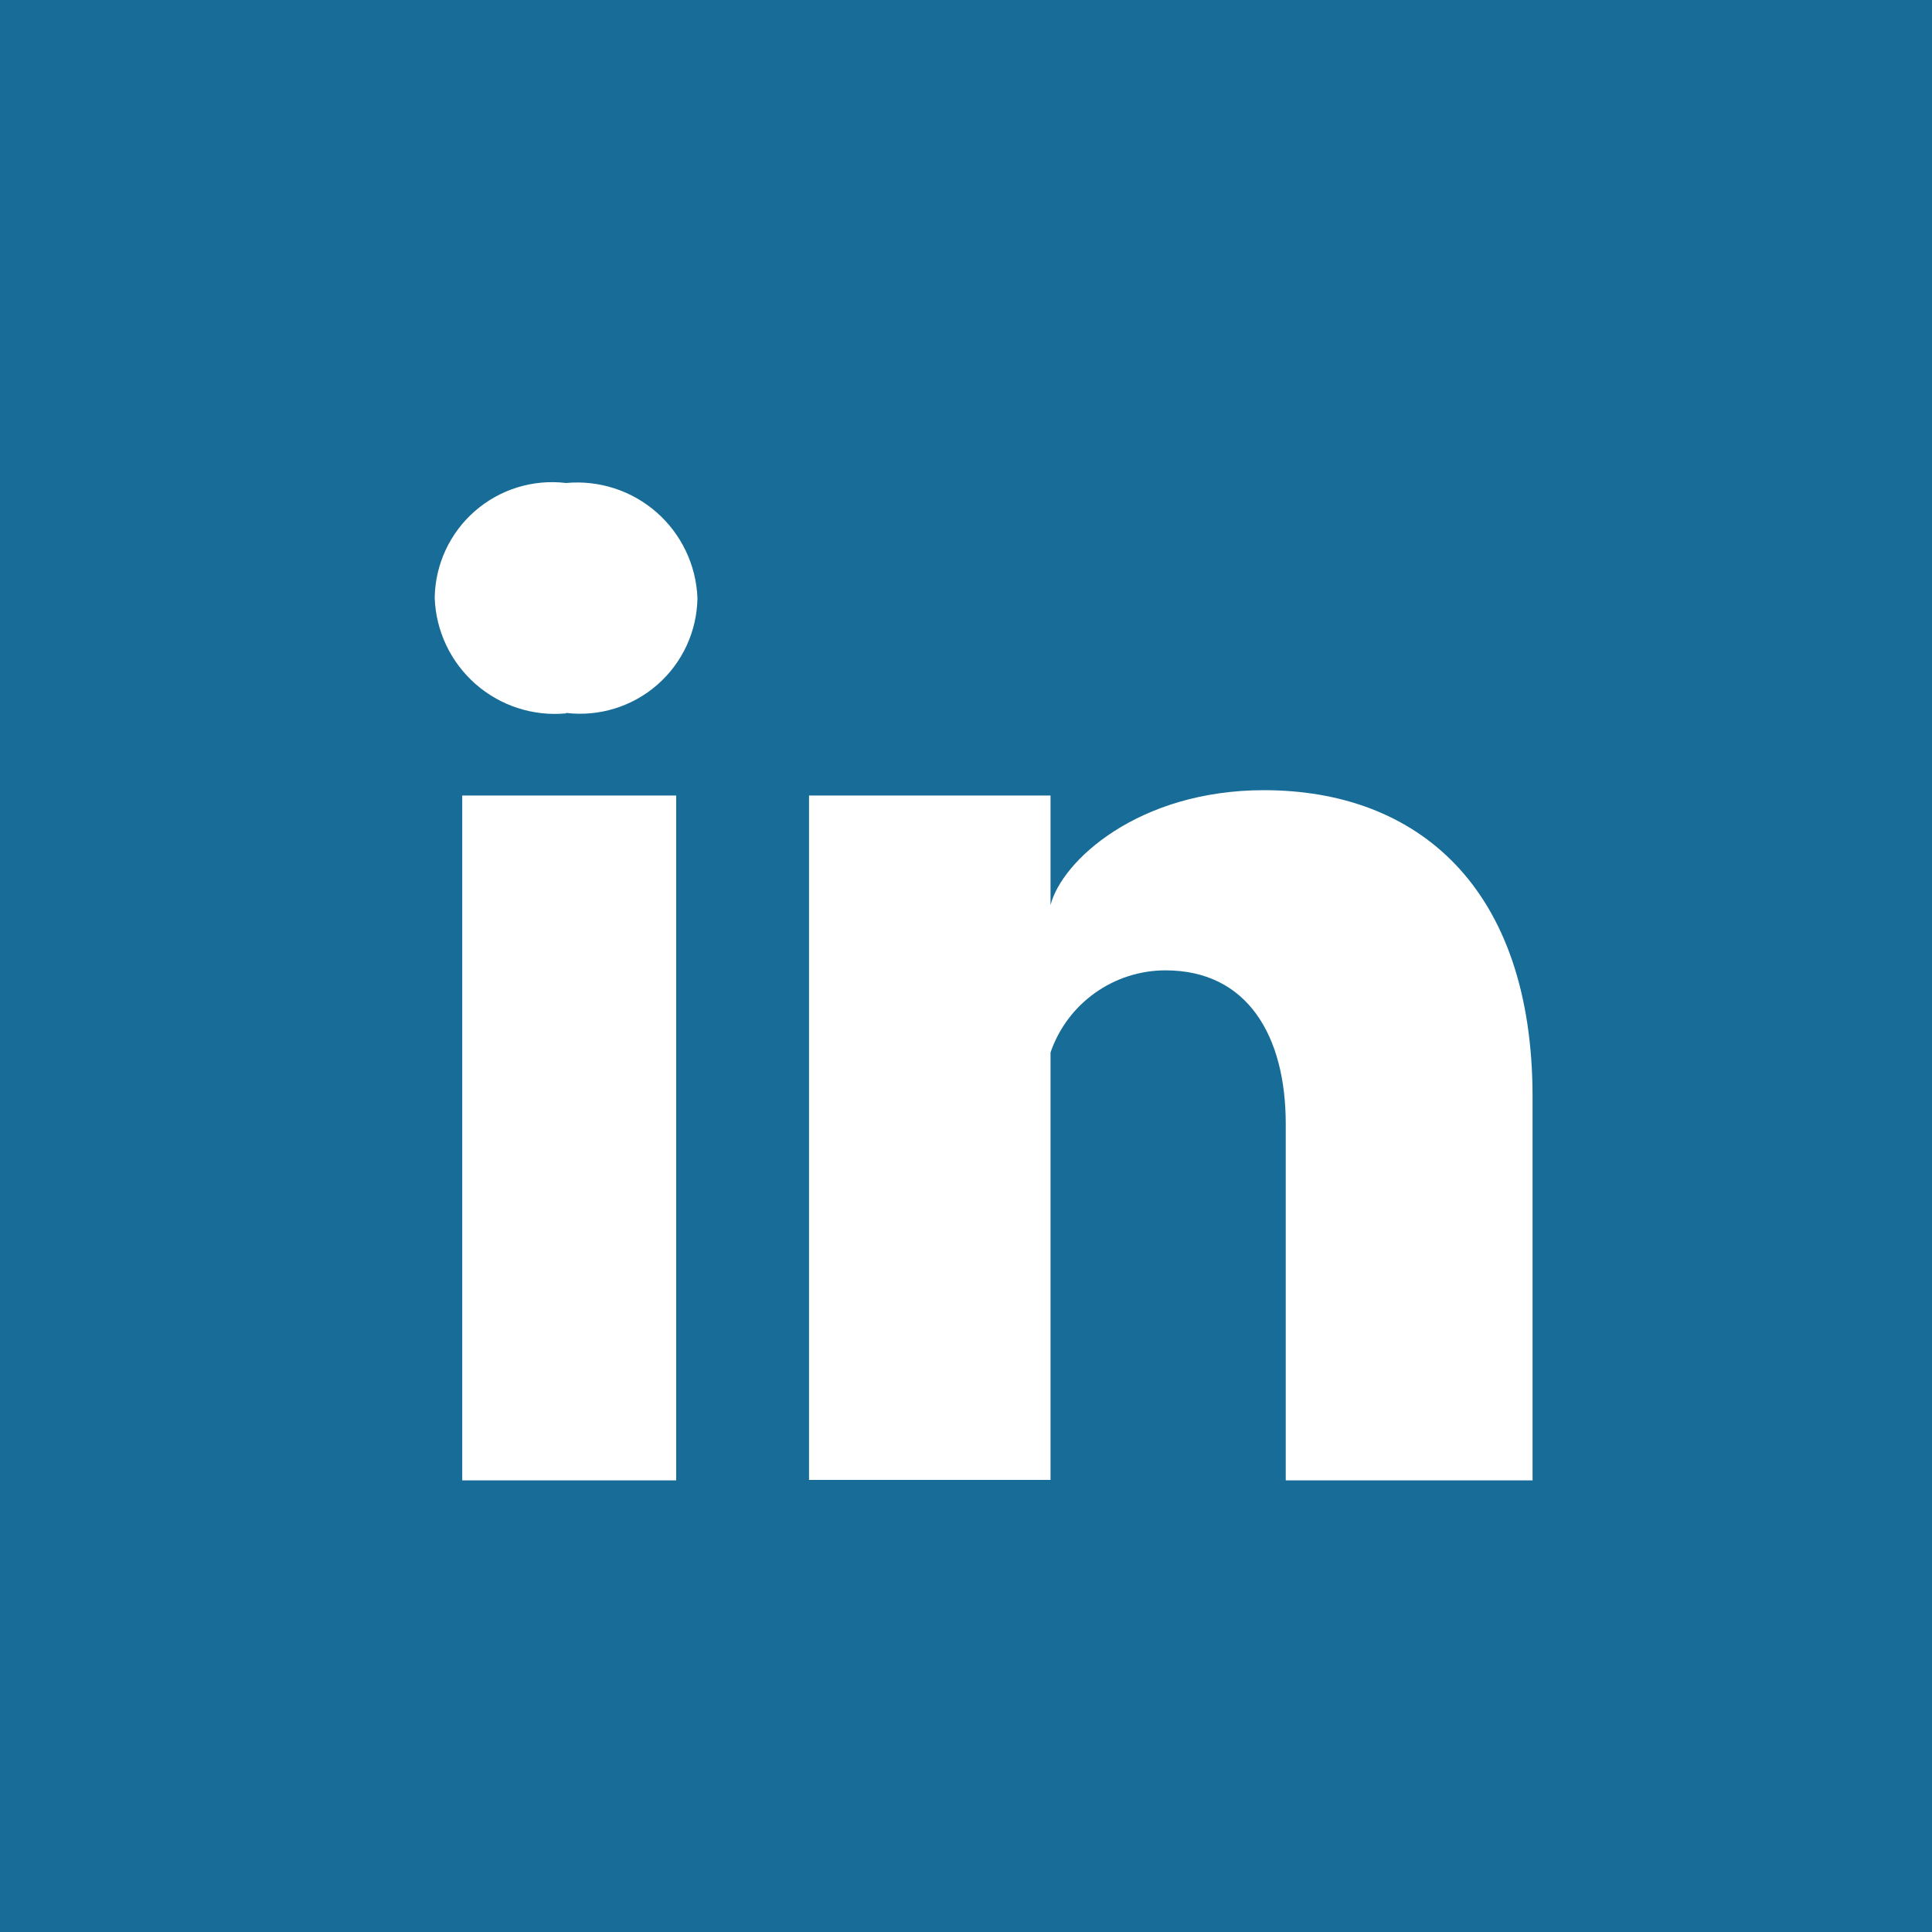
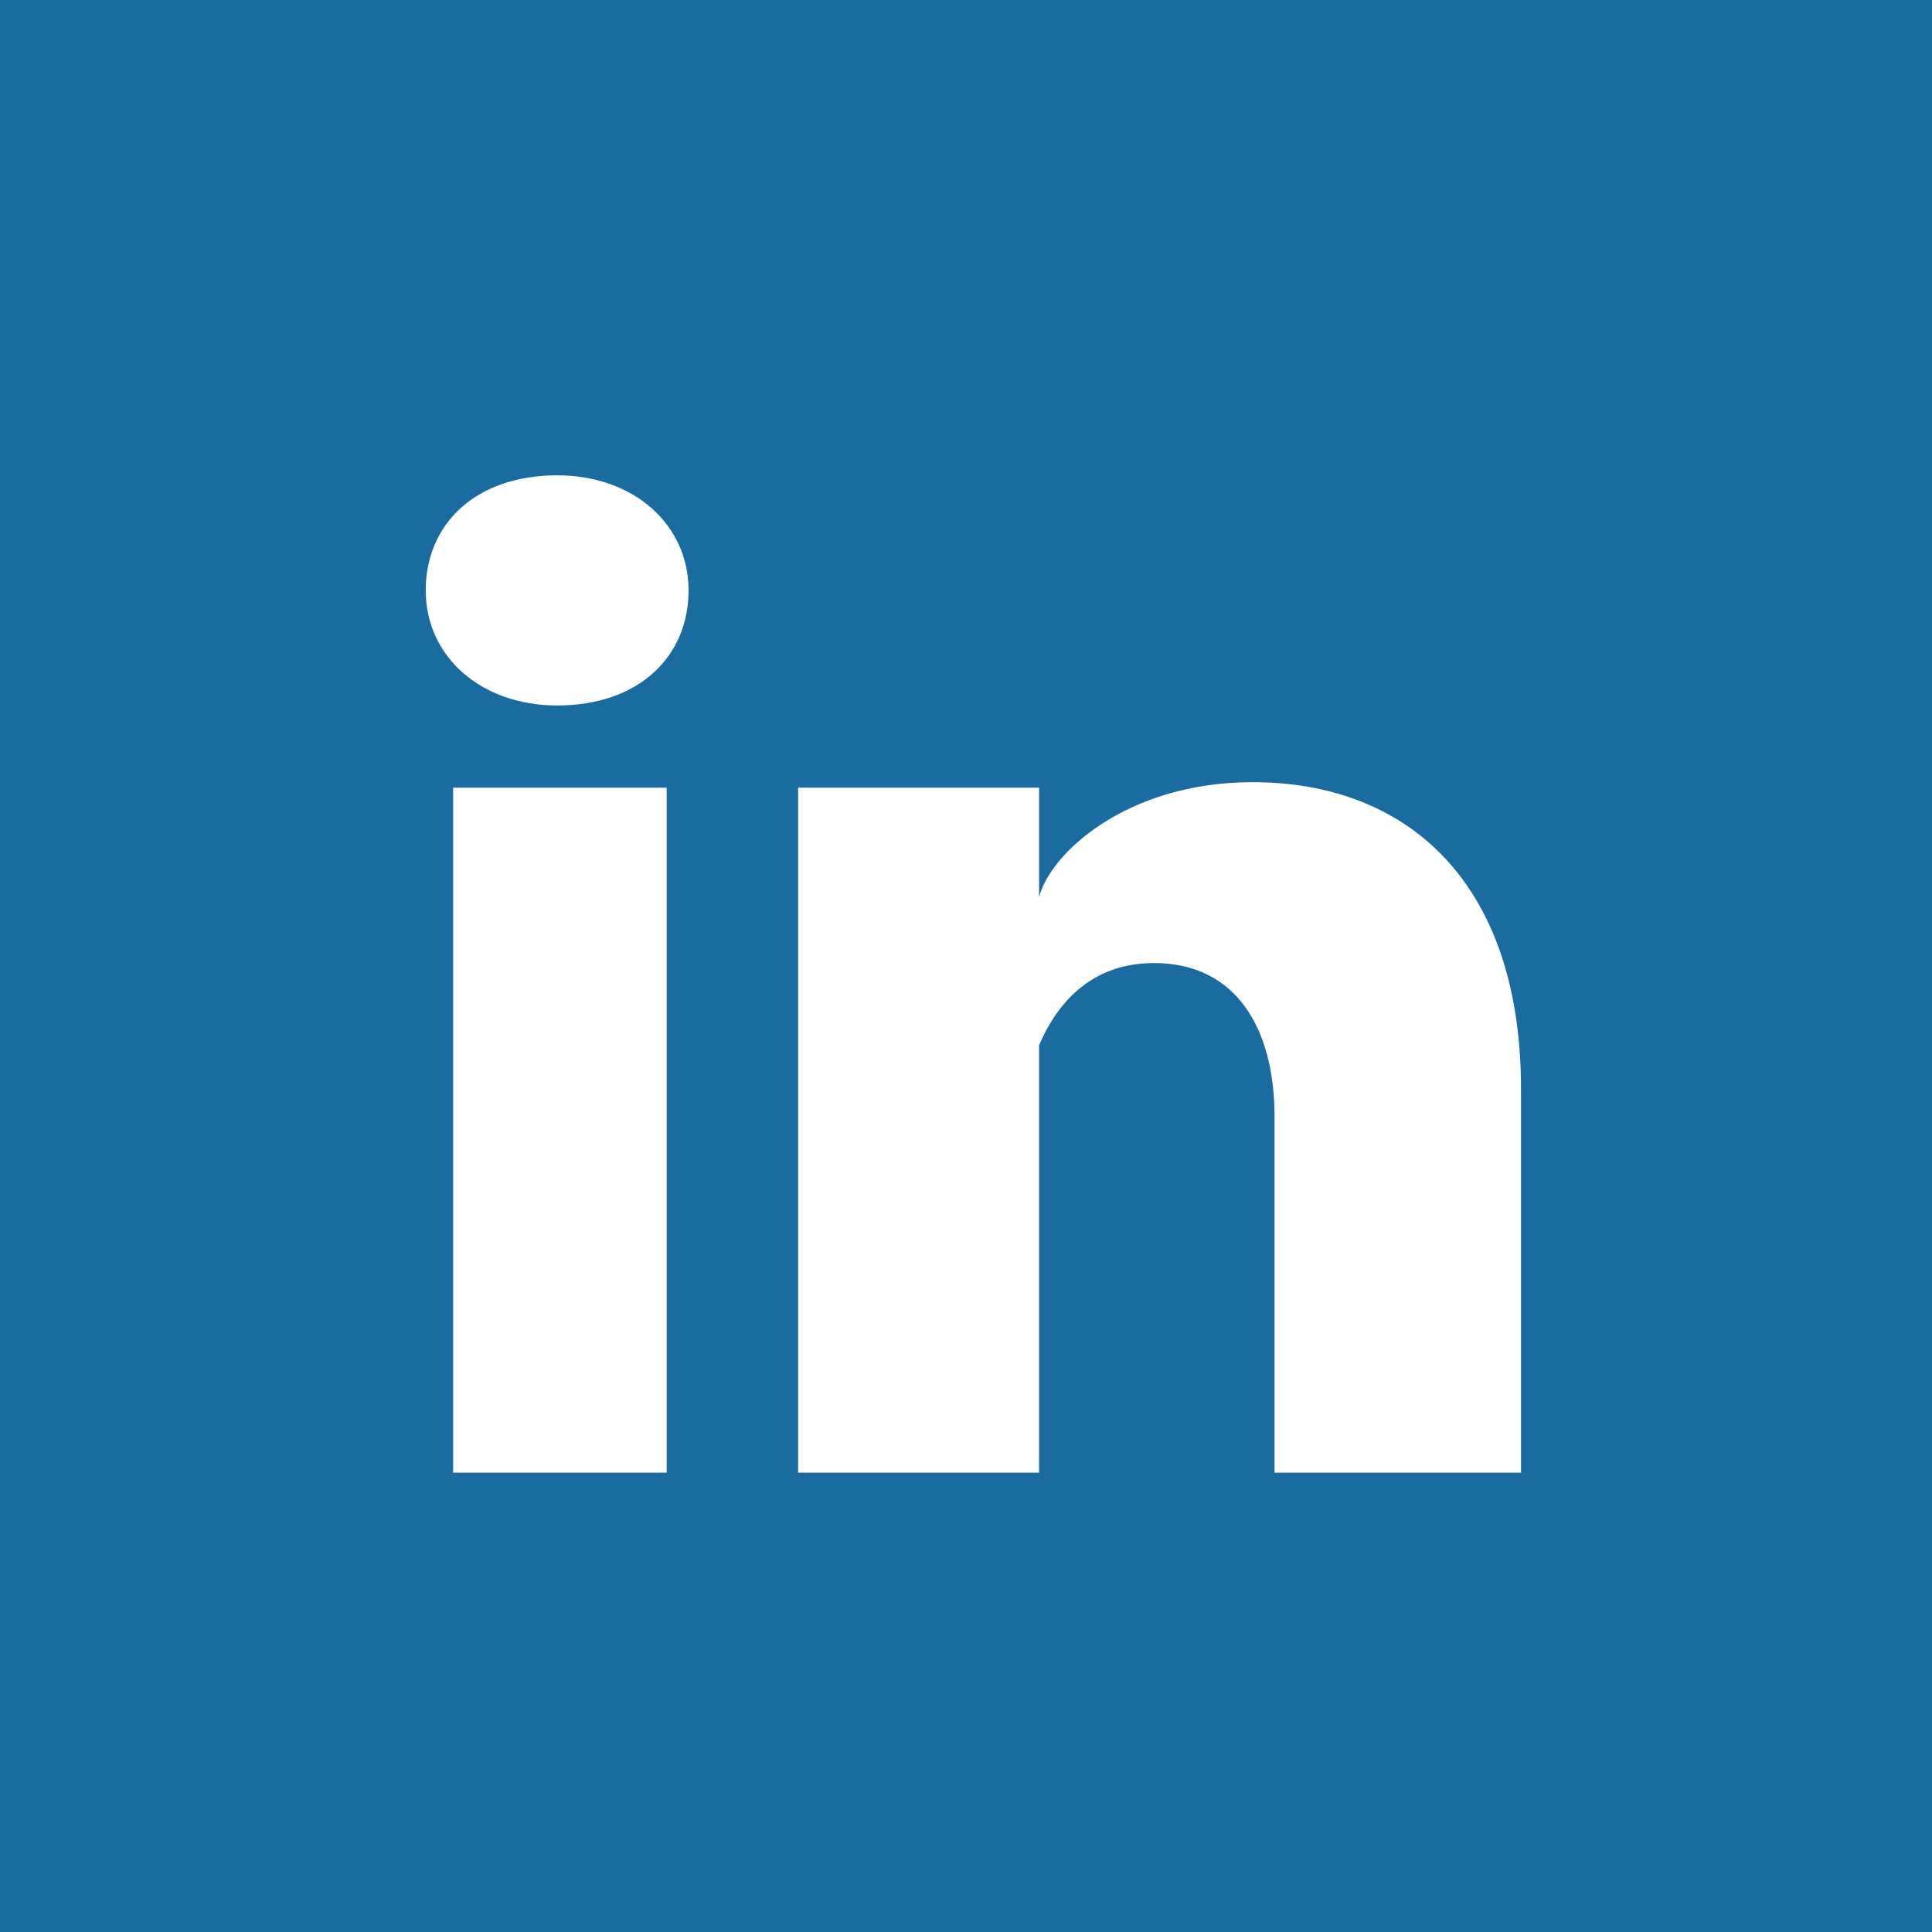
- <svg xmlns="http://www.w3.org/2000/svg" viewBox="0 0 40 40">
-   <defs>
-     <style>.a{fill:#186c98;}.b{fill:#fff;}</style>
-   </defs>
-   <polygon class="a" points="0 40 40 40 40 0 0 0 0 40" />
-   <path class="b" d="M14,30.65H9.57V16.47H14V30.65h0ZM11.72,14.77h0A2.49,2.49,0,0,1,9,12.38,2.43,2.43,0,0,1,11.72,10a2.49,2.49,0,0,1,2.72,2.38,2.43,2.43,0,0,1-2.72,2.38h0Zm20,15.88h-5.1V23.27c0-1.82-.79-3.18-2.49-3.18a2.52,2.52,0,0,0-2.38,1.7v8.85h-5V16.47h5v2.27c0.23-.91,1.81-2.38,4.42-2.38,3.17,0,5.56,2,5.56,6.35v7.94h0Z" />
+ <svg xmlns="http://www.w3.org/2000/svg" width="40px" height="40px" viewBox="0 0 40 40" version="1.1">
+   <defs />
+   <g id="Icon" stroke="none" stroke-width="1" fill="none" fill-rule="evenodd">
+     <g id="Social-media-Icons" transform="translate(-77, -297)">
+       <g id="Linkedin_hover" transform="translate(77, 297)">
+         <path d="M0,40 L40,40 L40,0 L0,0 L0,40 Z" id="bg" fill="#196BA0" />
+         <path d="M13.803,30.49 L9.381,30.49 L9.381,16.308 L13.803,16.308 L13.803,30.49 L13.803,30.49 Z M11.535,14.606 L11.535,14.606 C9.948,14.606 8.814,13.585 8.814,12.223 C8.814,10.862 9.834,9.841 11.535,9.841 C13.122,9.841 14.256,10.862 14.256,12.223 C14.256,13.585 13.236,14.606 11.535,14.606 L11.535,14.606 Z M31.491,30.49 L26.388,30.49 L26.388,23.115 C26.388,21.3 25.595,19.939 23.894,19.939 C22.533,19.939 21.853,20.846 21.513,21.64 L21.513,22.889 L21.513,30.49 L16.524,30.49 L16.524,16.308 L21.513,16.308 L21.513,18.577 C21.74,17.669 23.327,16.194 25.935,16.194 C29.11,16.194 31.491,18.237 31.491,22.548 L31.491,30.49 L31.491,30.49 Z" id="icon" fill="#FFFFFF" />
+       </g>
+     </g>
+   </g>
</svg>
